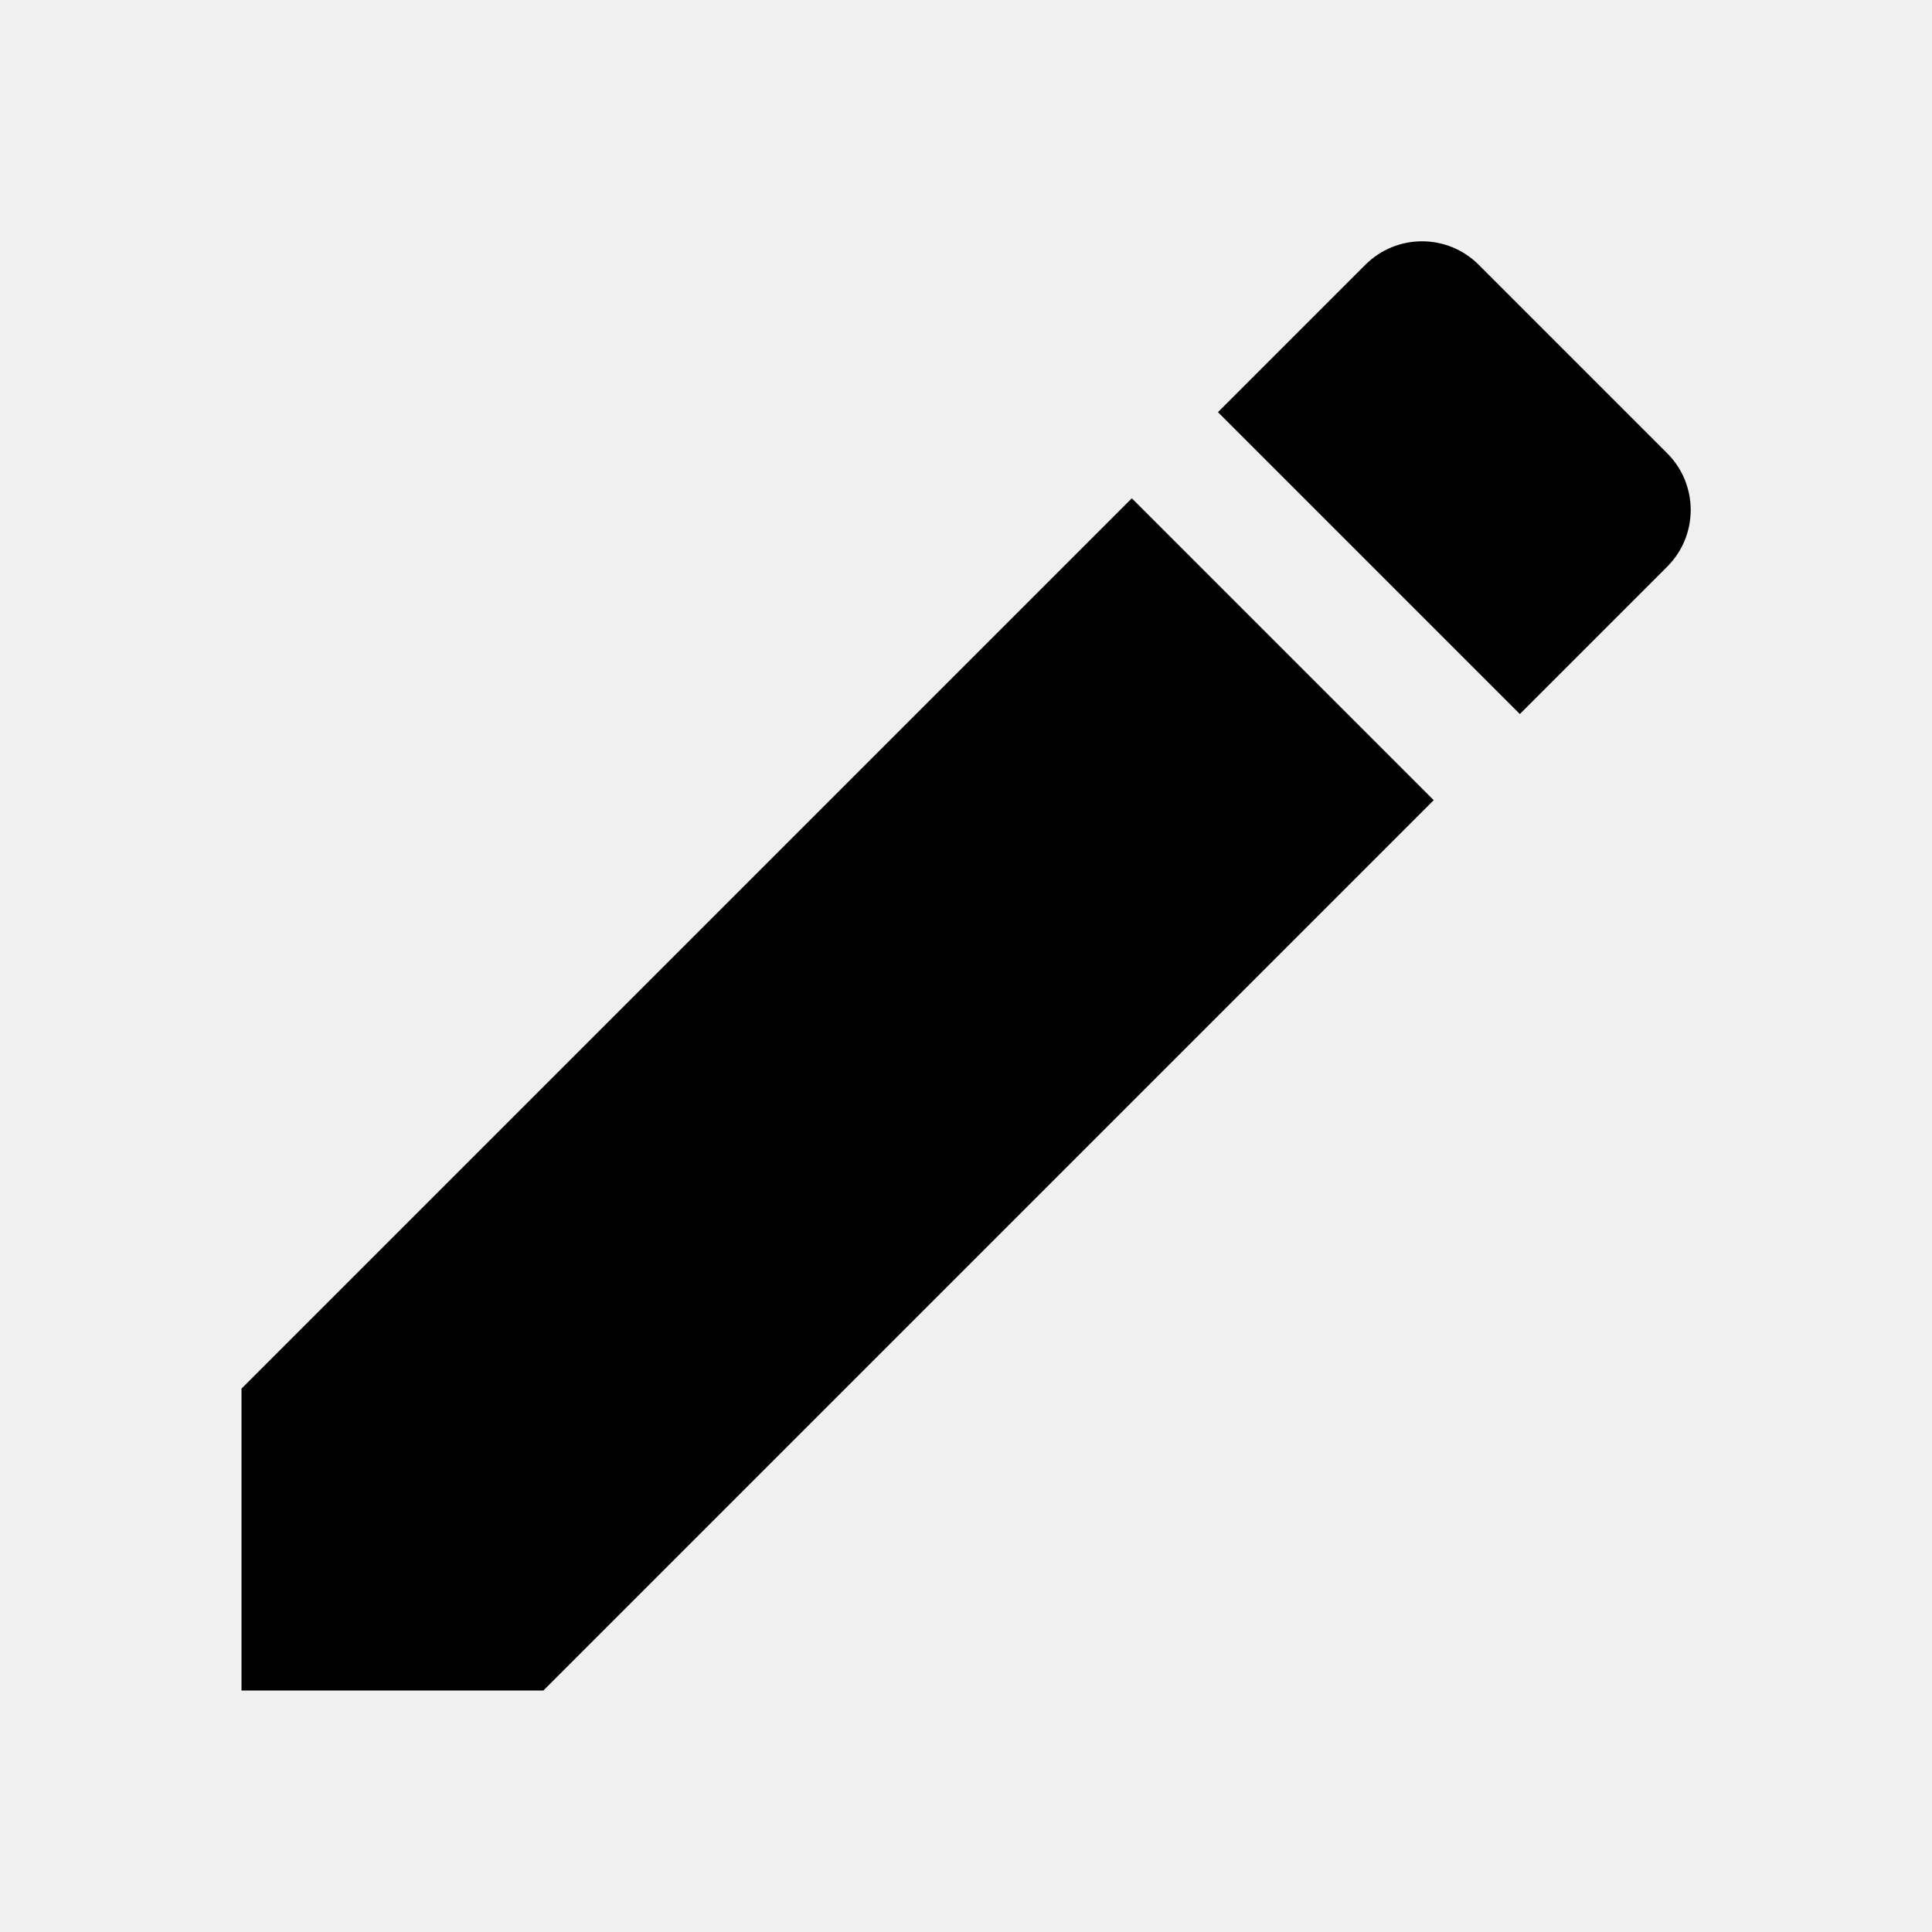
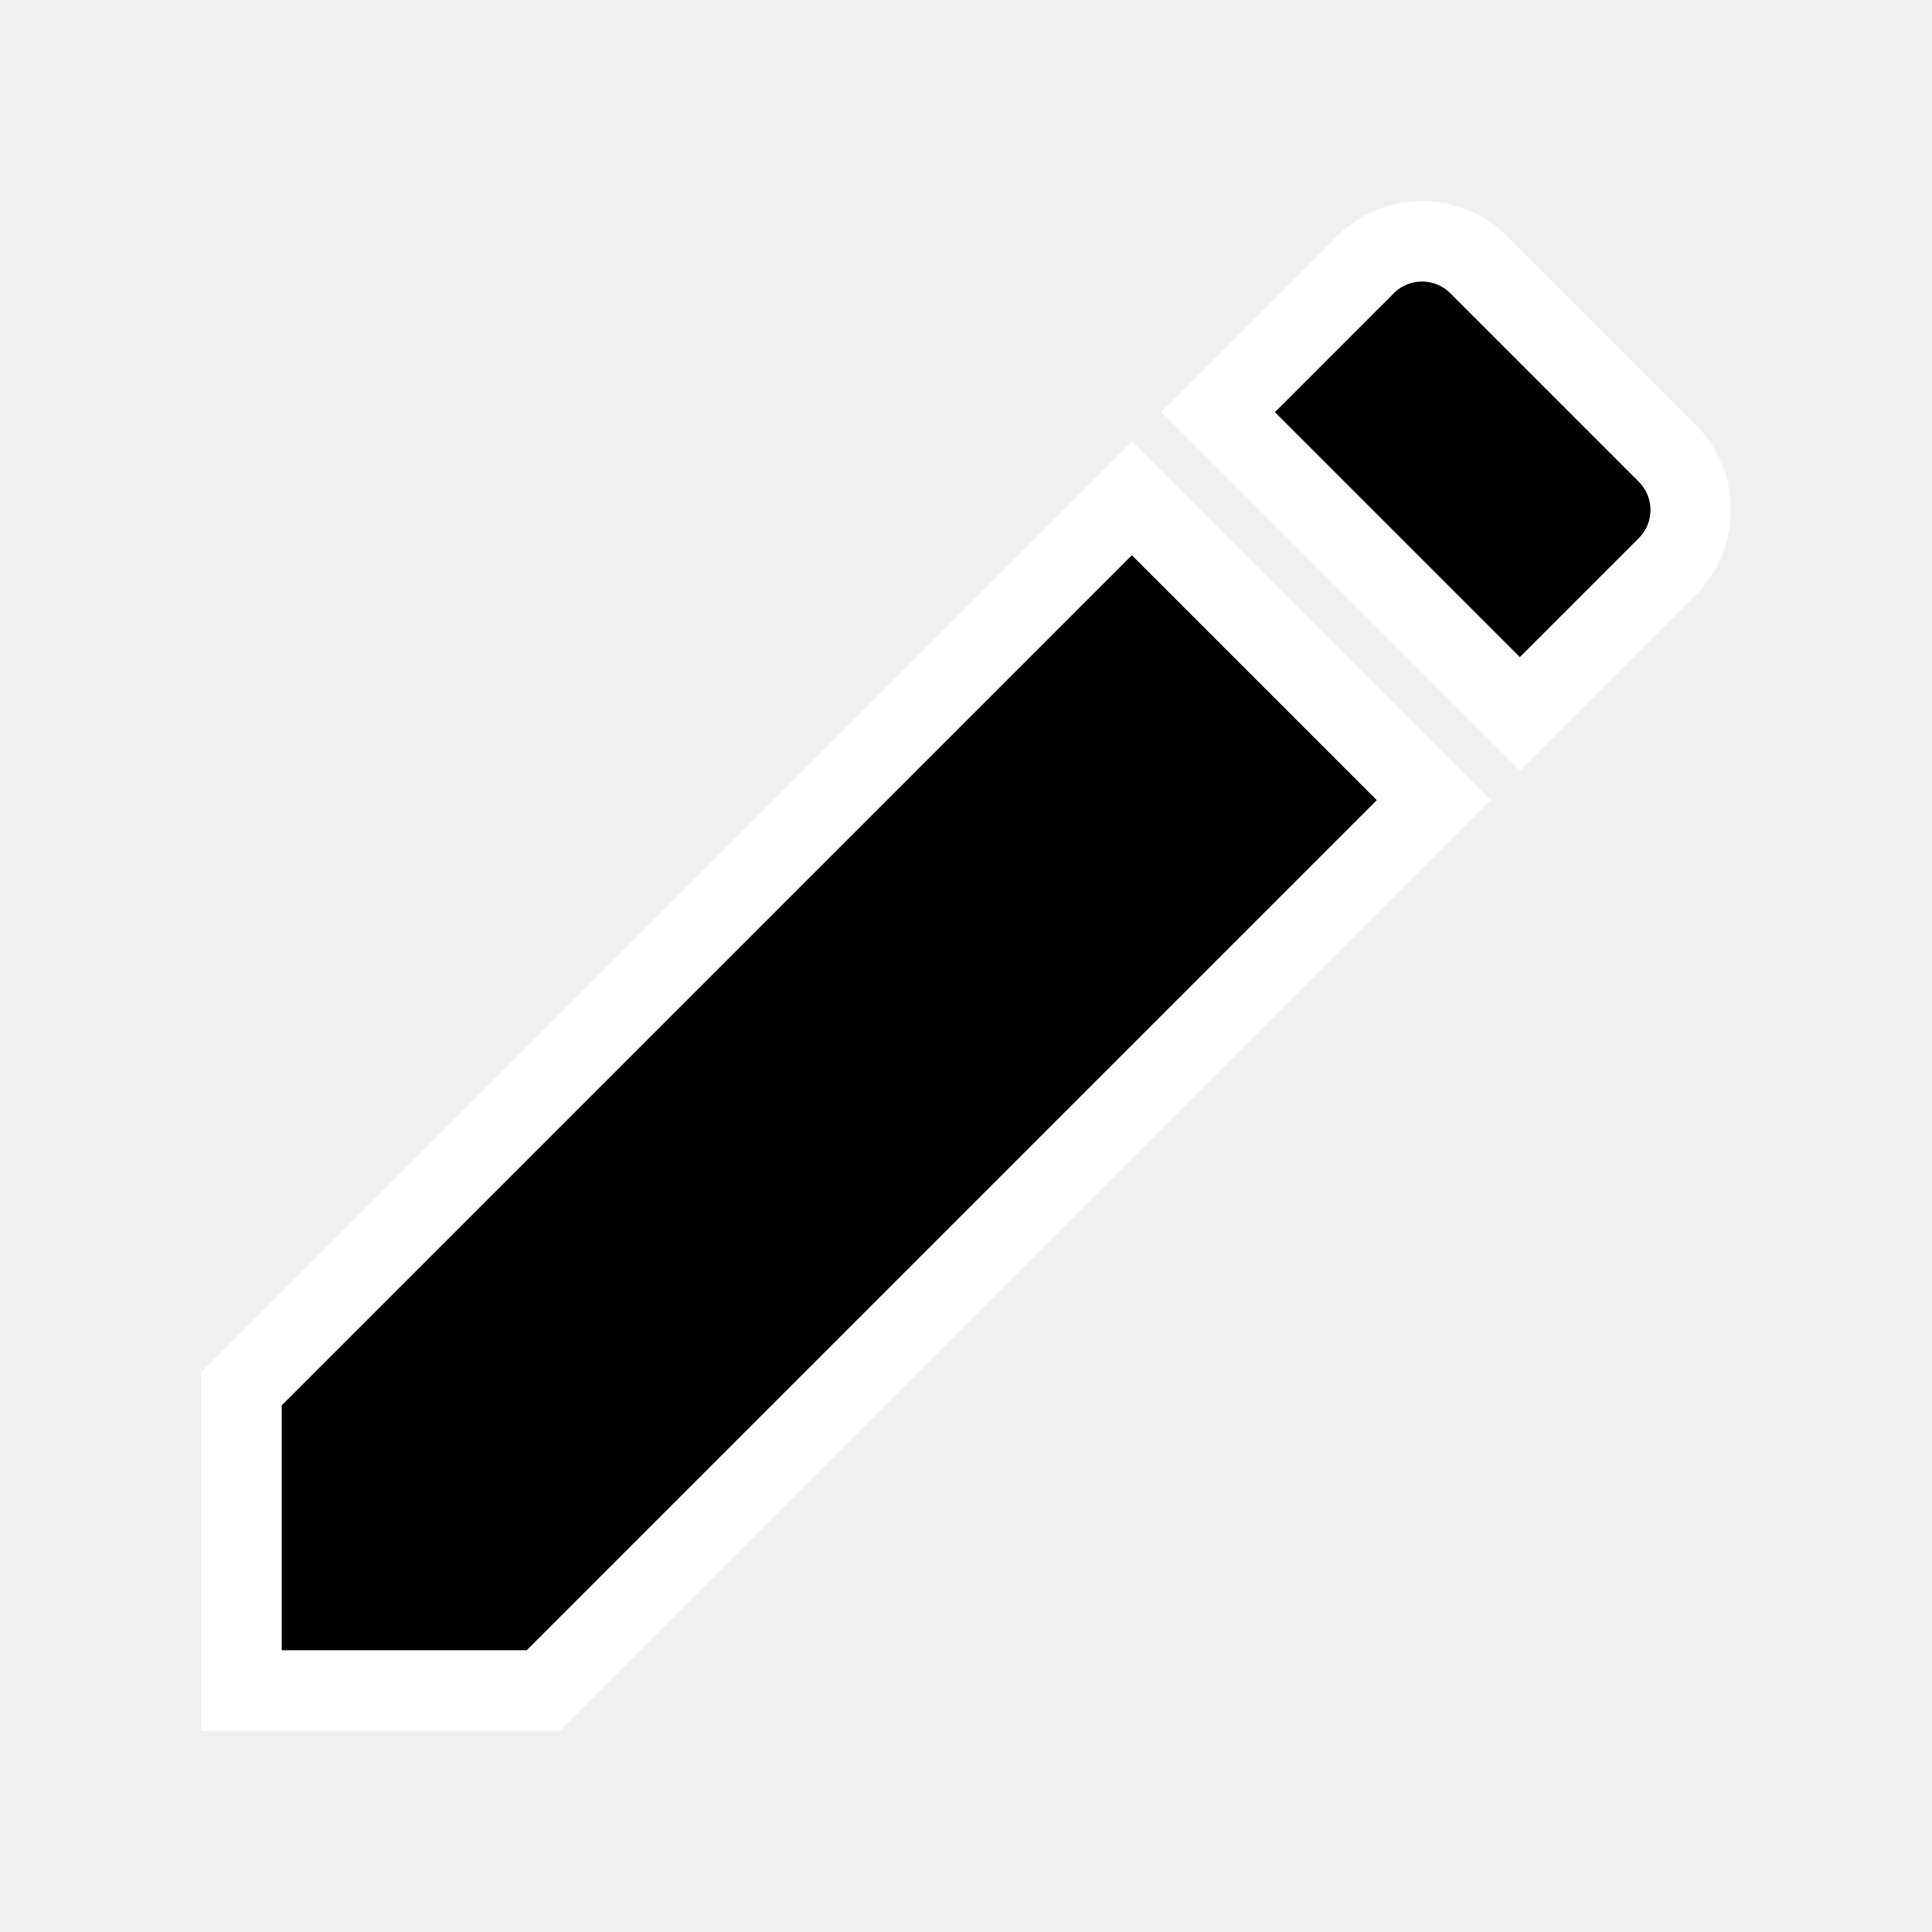
<svg xmlns="http://www.w3.org/2000/svg" fill="#000000" height="24" viewBox="0 0 24 24" width="24">
-   <path d="M3 17.25V21h3.75L17.81 9.94l-3.75-3.75L3 17.25zM20.71 7.04c.39-.39.39-1.02 0-1.41l-2.34-2.34c-.39-.39-1.02-.39-1.41 0l-1.83 1.83 3.75 3.75 1.83-1.83z" />
-   <path d="M0 0h24v24H0z" fill="none" />
+   <path stroke="#ffffff" d="M3 17.25V21h3.75L17.81 9.94l-3.75-3.75L3 17.25zM20.71 7.04c.39-.39.39-1.02 0-1.41l-2.34-2.34c-.39-.39-1.02-.39-1.41 0l-1.83 1.83 3.75 3.75 1.83-1.83z" />
</svg>
